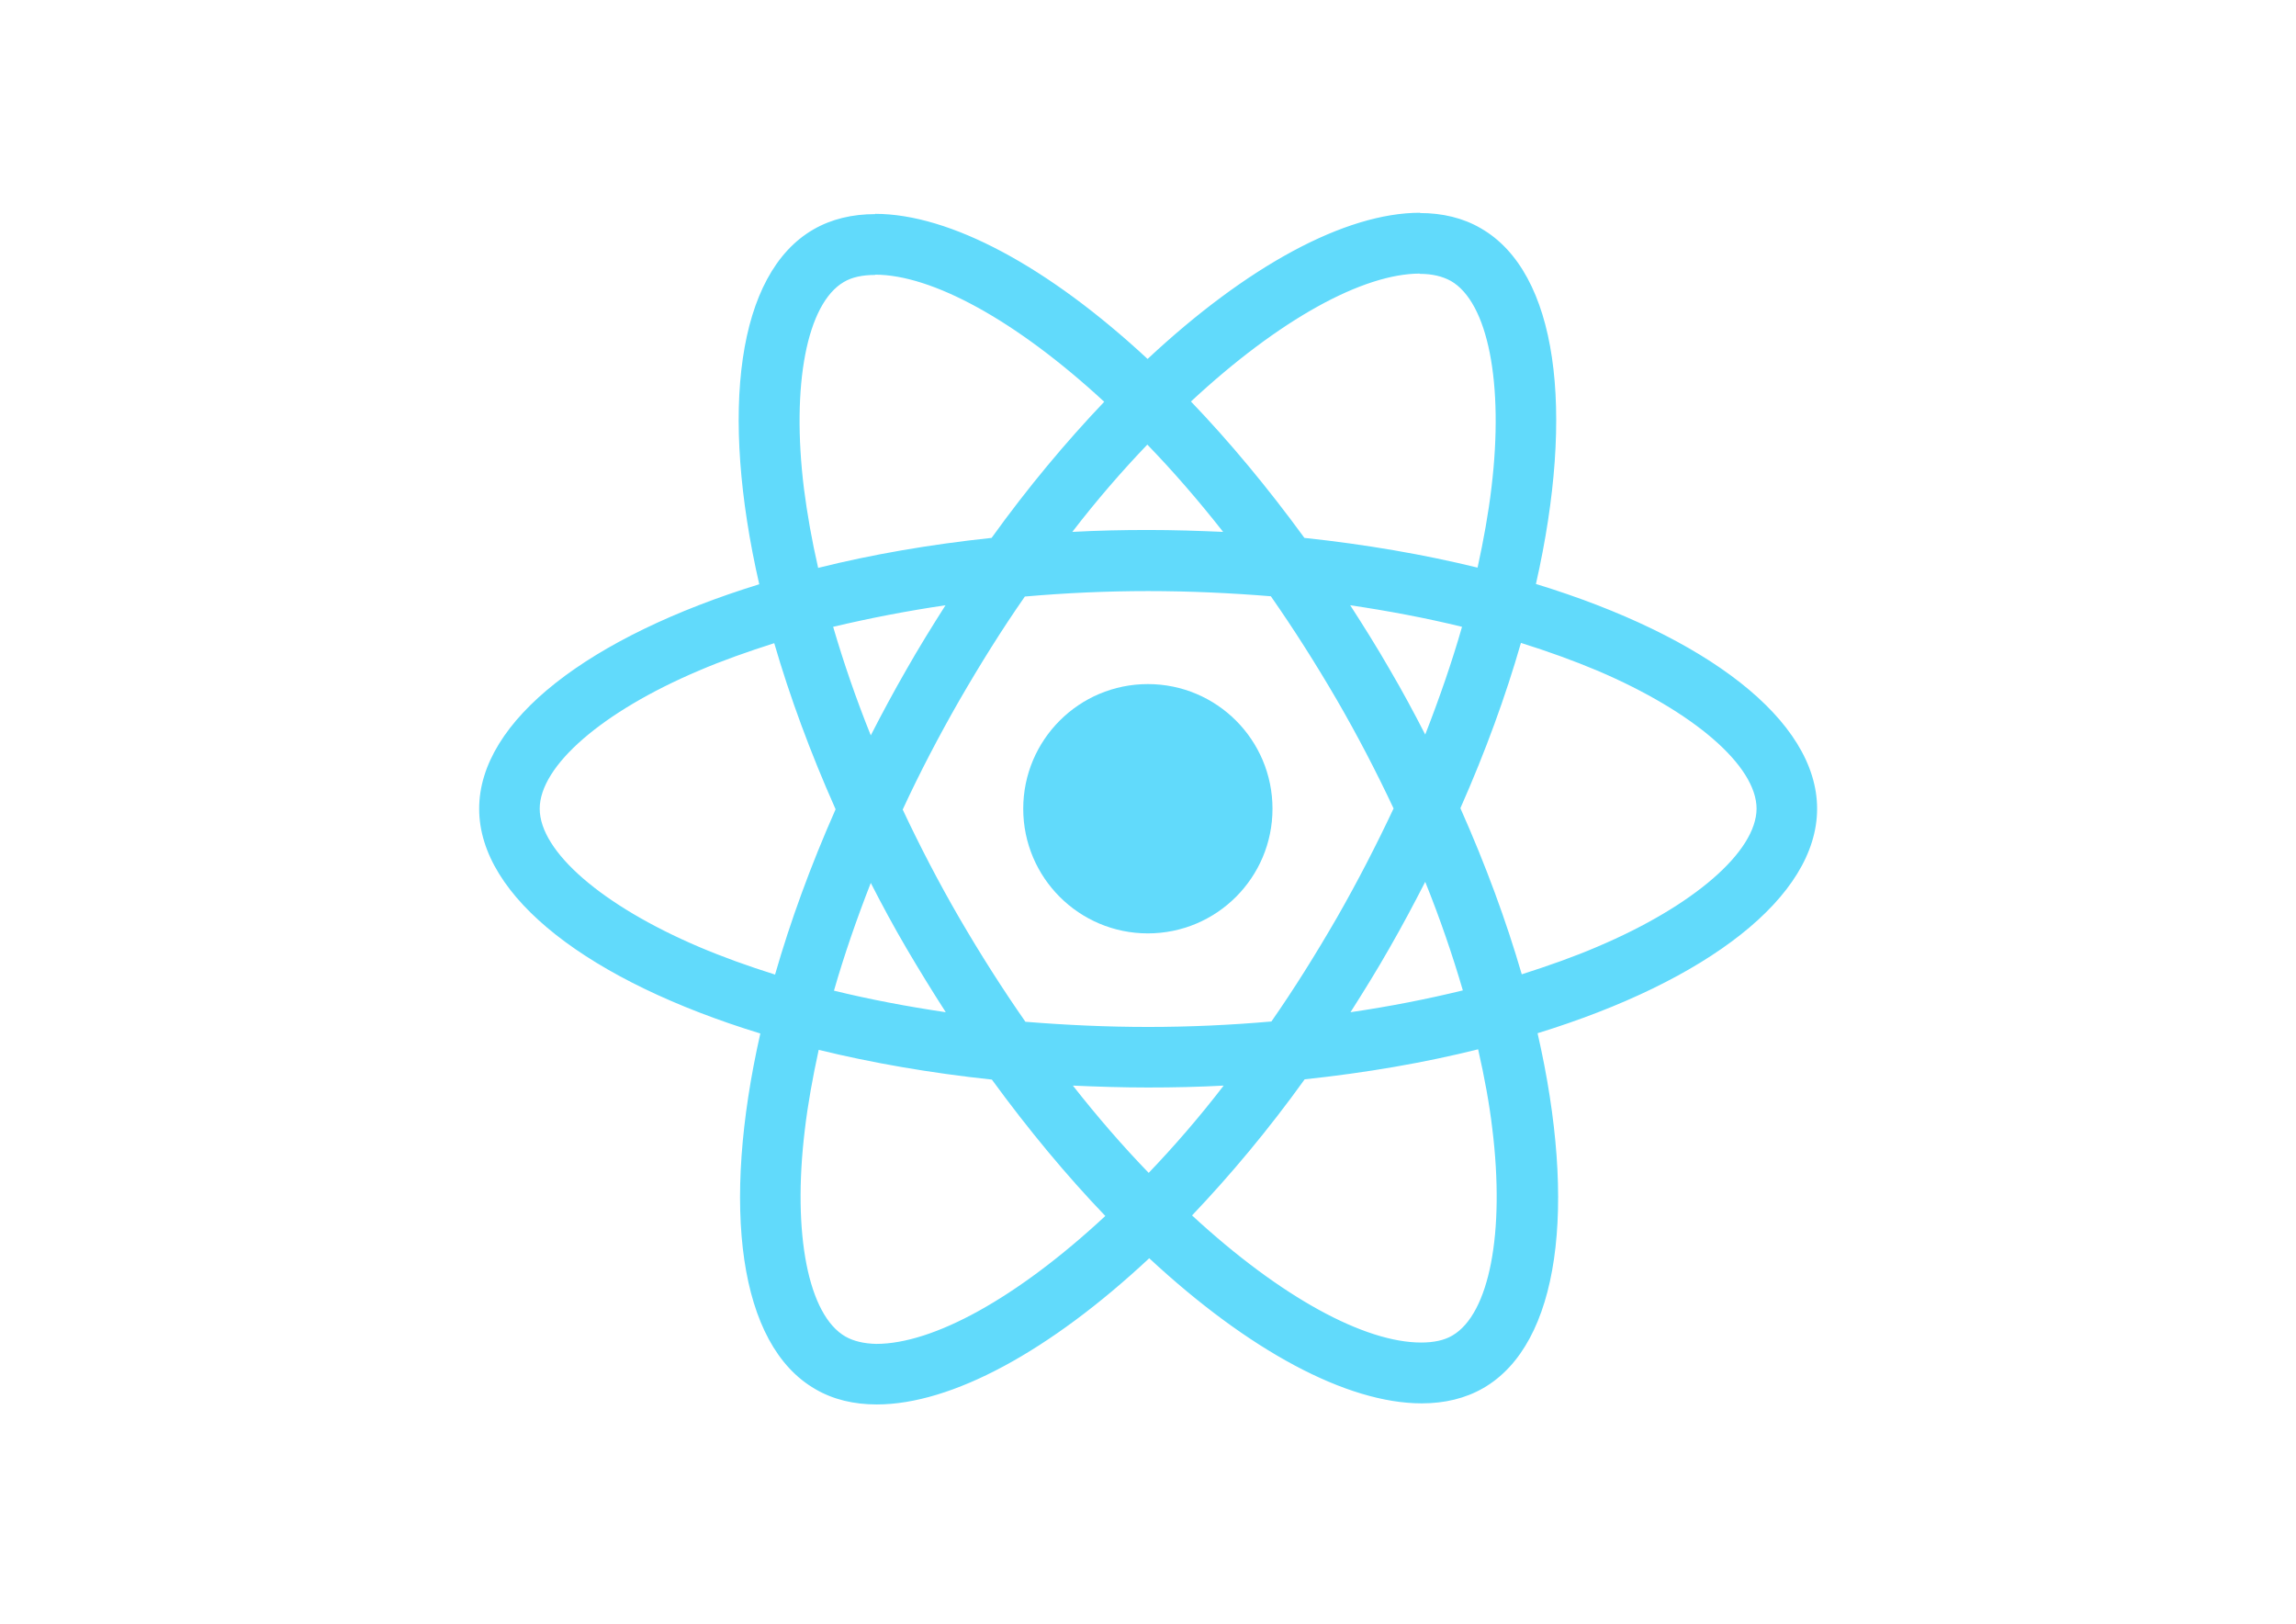
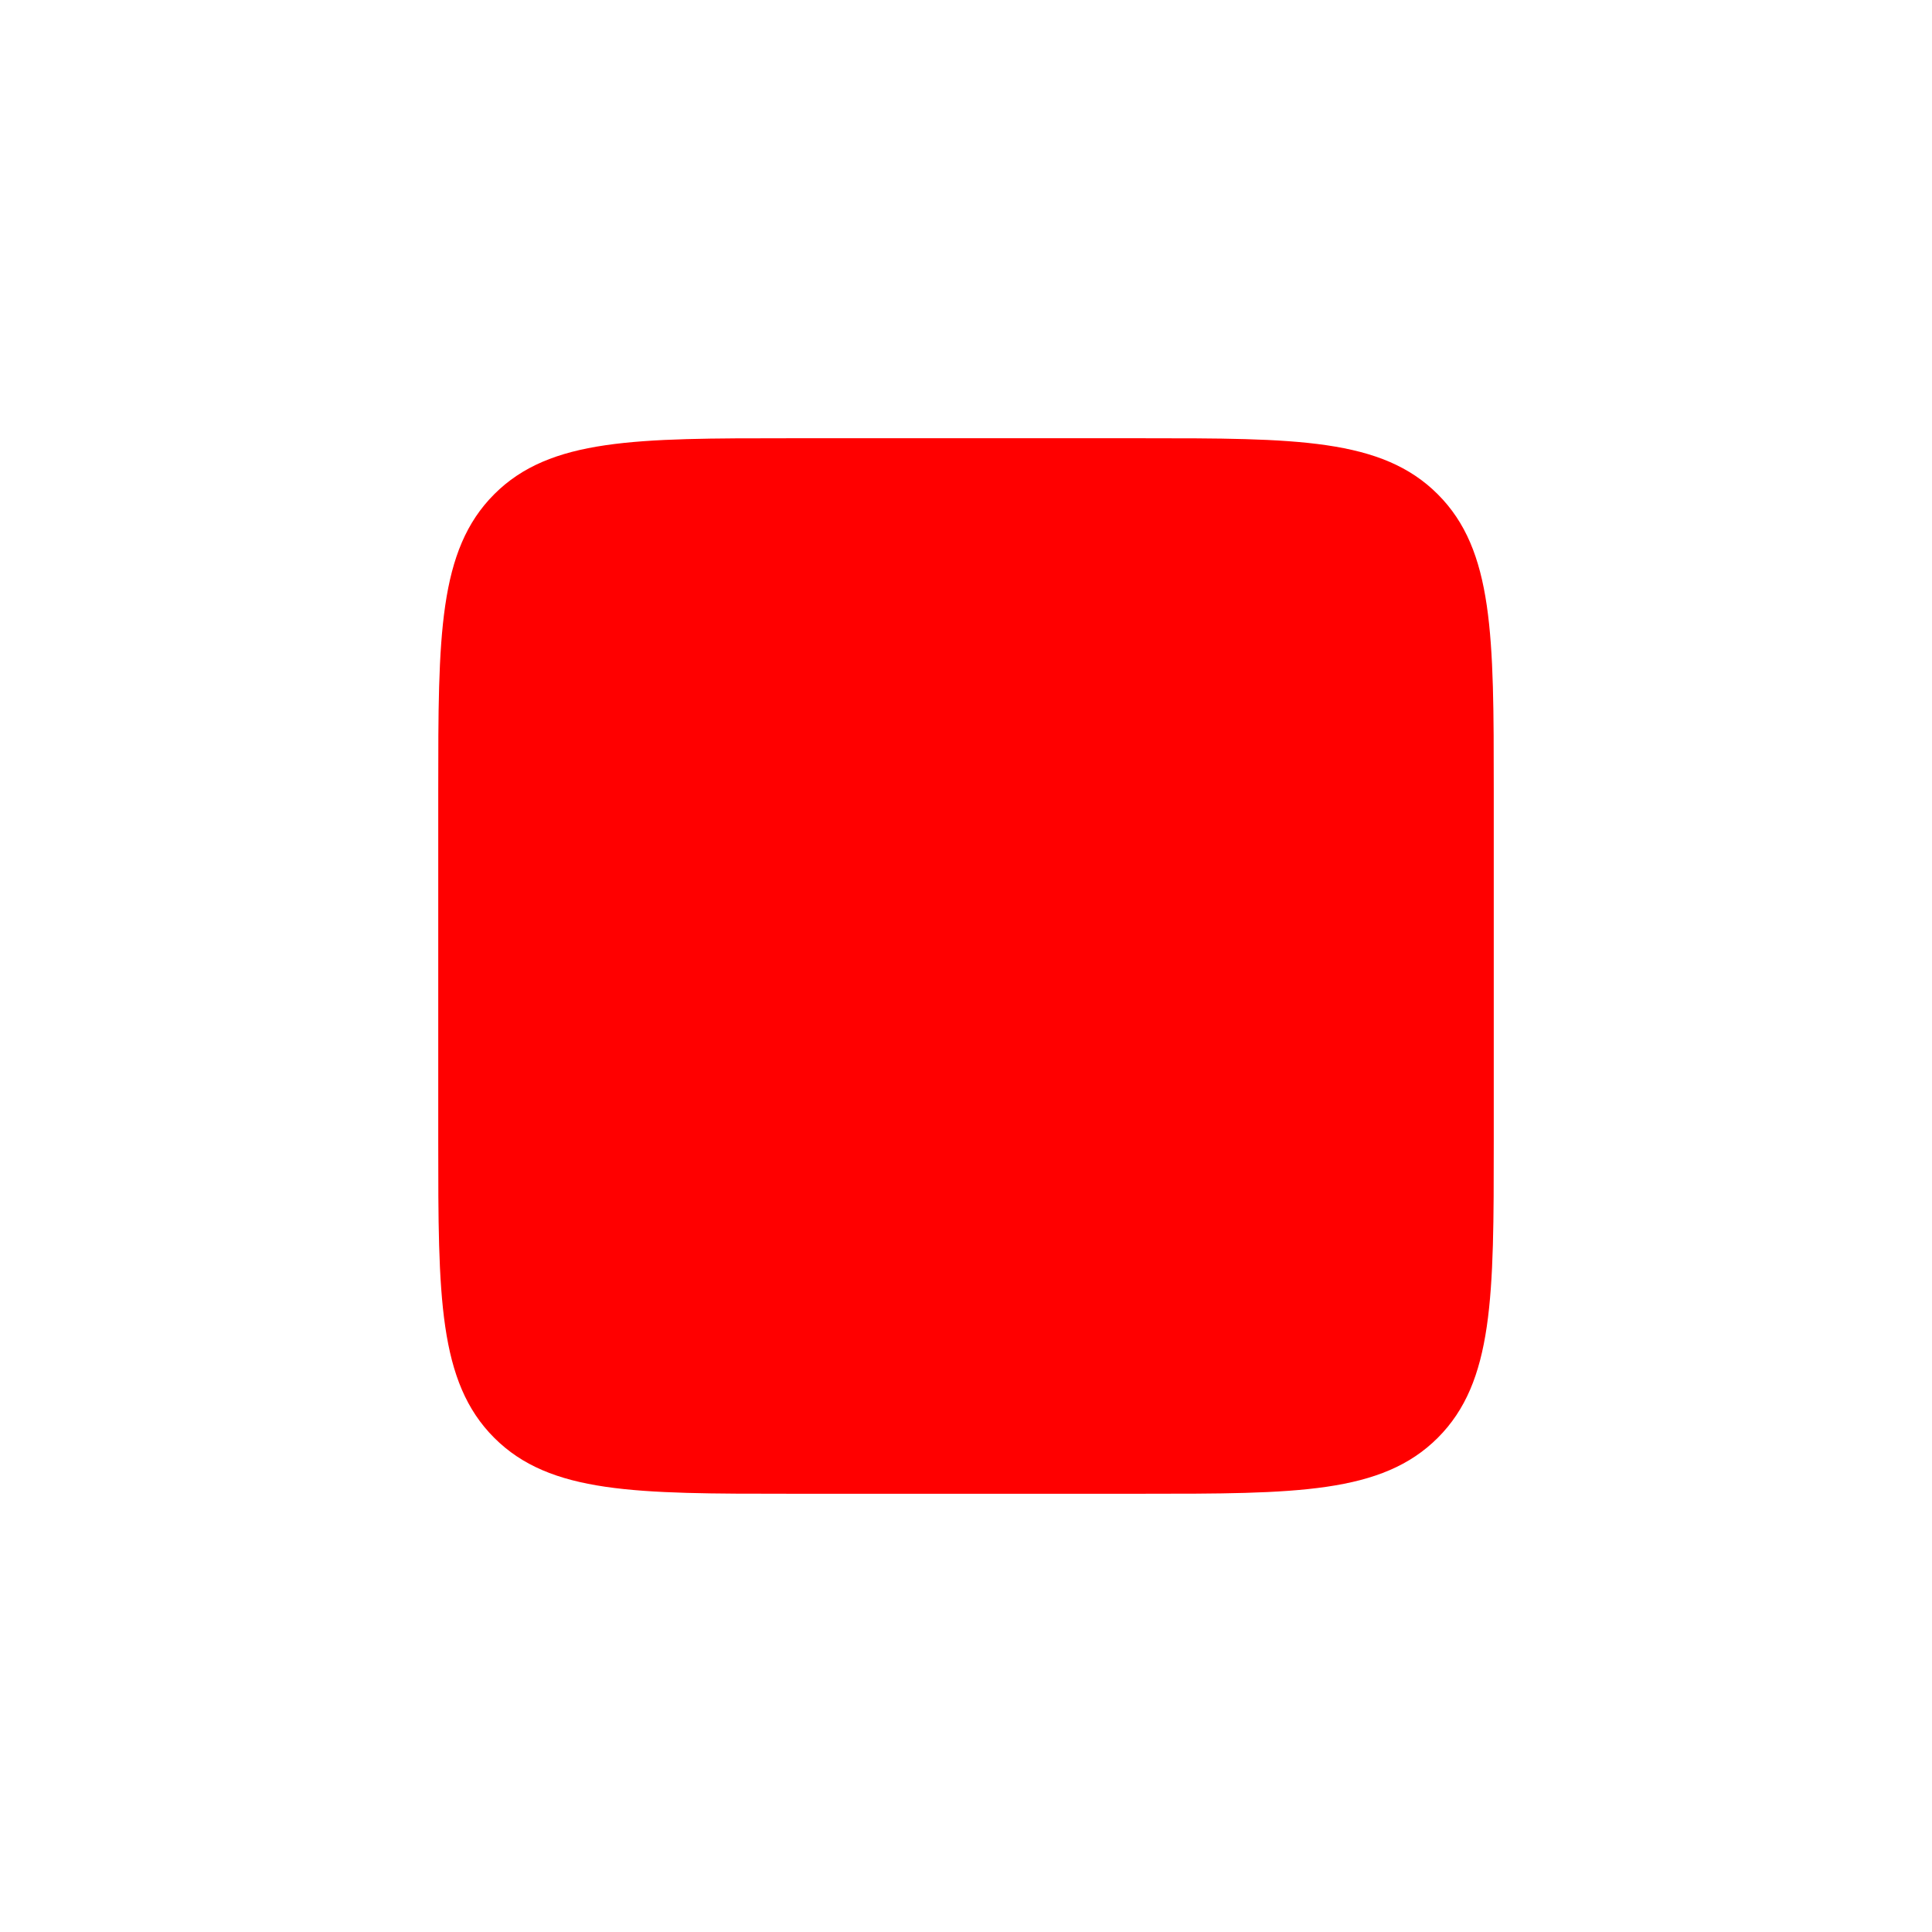
- <svg xmlns="http://www.w3.org/2000/svg" viewBox="0 0 841.9 595.3">
-   <g fill="#61DAFB">
-     <path d="M666.3 296.5c0-32.5-40.7-63.3-103.1-82.4 14.4-63.6 8-114.2-20.2-130.4-6.5-3.8-14.1-5.6-22.4-5.6v22.3c4.6 0 8.3.9 11.4 2.6 13.6 7.8 19.5 37.5 14.9 75.7-1.1 9.4-2.9 19.3-5.1 29.4-19.6-4.8-41-8.5-63.5-10.9-13.5-18.5-27.5-35.3-41.6-50 32.6-30.3 63.2-46.9 84-46.9V78c-27.5 0-63.5 19.6-99.9 53.6-36.4-33.8-72.4-53.2-99.9-53.2v22.3c20.7 0 51.4 16.5 84 46.6-14 14.7-28 31.4-41.3 49.9-22.6 2.4-44 6.1-63.6 11-2.3-10-4-19.7-5.2-29-4.7-38.2 1.1-67.9 14.6-75.8 3-1.8 6.9-2.6 11.5-2.6V78.5c-8.4 0-16 1.8-22.6 5.6-28.1 16.2-34.4 66.7-19.9 130.1-62.2 19.2-102.7 49.9-102.7 82.3 0 32.5 40.7 63.3 103.1 82.4-14.4 63.6-8 114.2 20.2 130.4 6.5 3.8 14.1 5.6 22.5 5.6 27.5 0 63.5-19.6 99.9-53.6 36.4 33.8 72.4 53.2 99.9 53.2 8.4 0 16-1.8 22.6-5.6 28.1-16.2 34.4-66.7 19.9-130.1 62-19.1 102.5-49.9 102.5-82.3zm-130.2-66.7c-3.7 12.9-8.3 26.2-13.5 39.5-4.1-8-8.4-16-13.1-24-4.6-8-9.5-15.8-14.4-23.4 14.2 2.1 27.9 4.7 41 7.9zm-45.8 106.5c-7.8 13.5-15.8 26.3-24.1 38.2-14.9 1.3-30 2-45.2 2-15.1 0-30.2-.7-45-1.9-8.3-11.9-16.4-24.6-24.2-38-7.6-13.1-14.5-26.4-20.8-39.8 6.2-13.4 13.2-26.8 20.7-39.9 7.8-13.5 15.8-26.3 24.1-38.2 14.9-1.3 30-2 45.2-2 15.1 0 30.2.7 45 1.9 8.3 11.9 16.4 24.6 24.2 38 7.6 13.1 14.5 26.4 20.8 39.8-6.3 13.4-13.2 26.8-20.7 39.9zm32.3-13c5.4 13.4 10 26.8 13.8 39.8-13.1 3.2-26.9 5.9-41.2 8 4.9-7.7 9.8-15.6 14.4-23.7 4.6-8 8.9-16.1 13-24.1zM421.2 430c-9.3-9.6-18.6-20.3-27.8-32 9 .4 18.2.7 27.5.7 9.4 0 18.7-.2 27.8-.7-9 11.7-18.3 22.4-27.5 32zm-74.4-58.9c-14.2-2.1-27.9-4.7-41-7.9 3.7-12.9 8.3-26.2 13.5-39.5 4.1 8 8.4 16 13.1 24 4.7 8 9.5 15.8 14.4 23.4zM420.7 163c9.3 9.6 18.6 20.3 27.8 32-9-.4-18.2-.7-27.5-.7-9.4 0-18.7.2-27.8.7 9-11.7 18.3-22.4 27.5-32zm-74 58.9c-4.9 7.7-9.8 15.6-14.4 23.7-4.6 8-8.9 16-13 24-5.4-13.4-10-26.8-13.8-39.8 13.1-3.1 26.9-5.8 41.2-7.9zm-90.5 125.2c-35.4-15.1-58.3-34.9-58.3-50.6 0-15.7 22.9-35.6 58.3-50.6 8.6-3.7 18-7 27.7-10.1 5.7 19.6 13.2 40 22.5 60.9-9.2 20.8-16.6 41.1-22.2 60.6-9.9-3.1-19.3-6.5-28-10.2zM310 490c-13.6-7.8-19.5-37.5-14.9-75.7 1.1-9.4 2.9-19.3 5.1-29.4 19.6 4.8 41 8.5 63.5 10.9 13.5 18.5 27.5 35.3 41.6 50-32.6 30.3-63.2 46.9-84 46.9-4.5-.1-8.3-1-11.3-2.7zm237.2-76.2c4.7 38.2-1.1 67.9-14.6 75.8-3 1.8-6.9 2.6-11.5 2.6-20.7 0-51.4-16.5-84-46.6 14-14.7 28-31.4 41.3-49.9 22.6-2.4 44-6.1 63.6-11 2.3 10.1 4.1 19.8 5.2 29.1zm38.5-66.7c-8.6 3.7-18 7-27.7 10.1-5.7-19.6-13.2-40-22.5-60.9 9.2-20.8 16.6-41.1 22.2-60.6 9.9 3.1 19.3 6.5 28.1 10.2 35.4 15.1 58.3 34.9 58.3 50.6-.1 15.7-23 35.6-58.4 50.6zM320.8 78.4z" />
-     <circle cx="420.9" cy="296.5" r="45.7" />
-     <path d="M520.5 78.1z" />
+ <svg xmlns="http://www.w3.org/2000/svg" width="500" height="500" fill="none">
+   <g>
+     <path stroke="null" id="svg_1" fill="red" d="m386.583,204.477c0,-39.891 0,-62.071 -14.488,-76.559c-14.488,-14.5 -36.668,-14.5 -76.584,-14.5l-91.034,0c-39.904,0 -62.084,0 -76.571,14.488c-14.488,14.5 -14.488,36.668 -14.488,76.571l0,91.059c0,39.891 0,62.084 14.488,76.571c14.488,14.475 36.668,14.475 76.571,14.475l91.047,0c39.904,0 62.084,0 76.571,-14.475c14.488,-14.488 14.488,-36.68 14.488,-76.571l0,-91.059z" clip-rule="evenodd" fill-rule="evenodd" />
  </g>
</svg>
